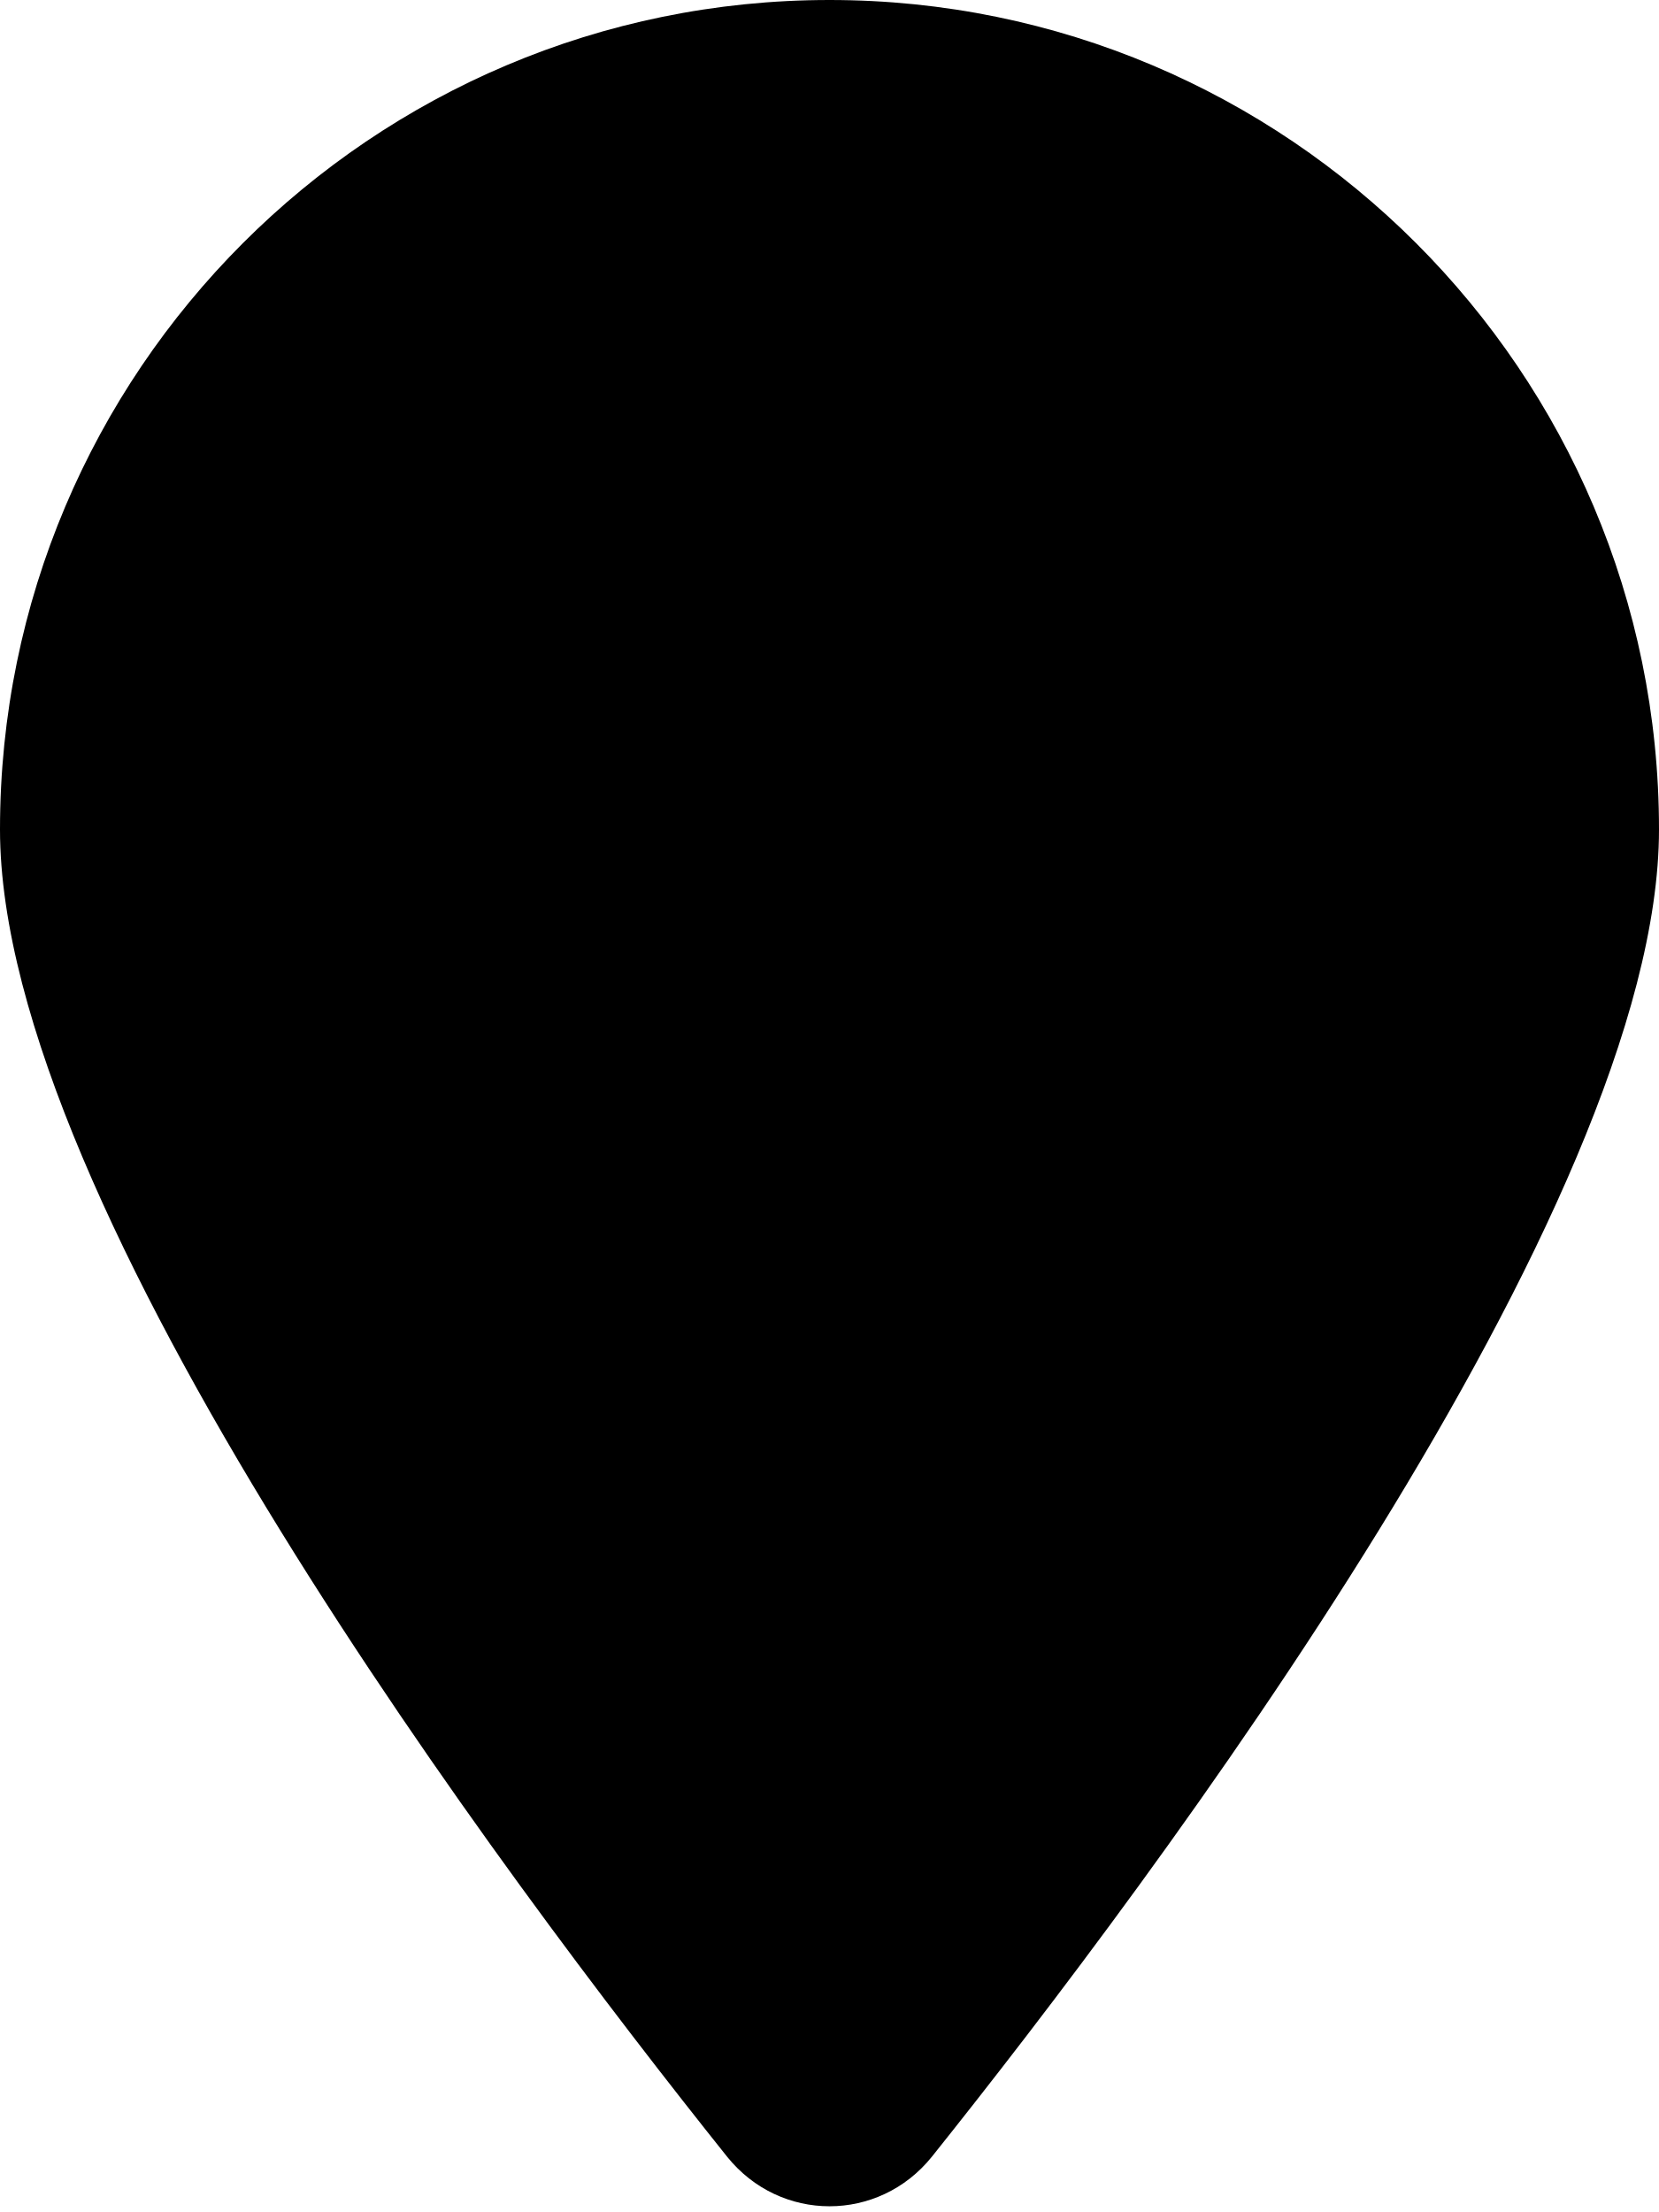
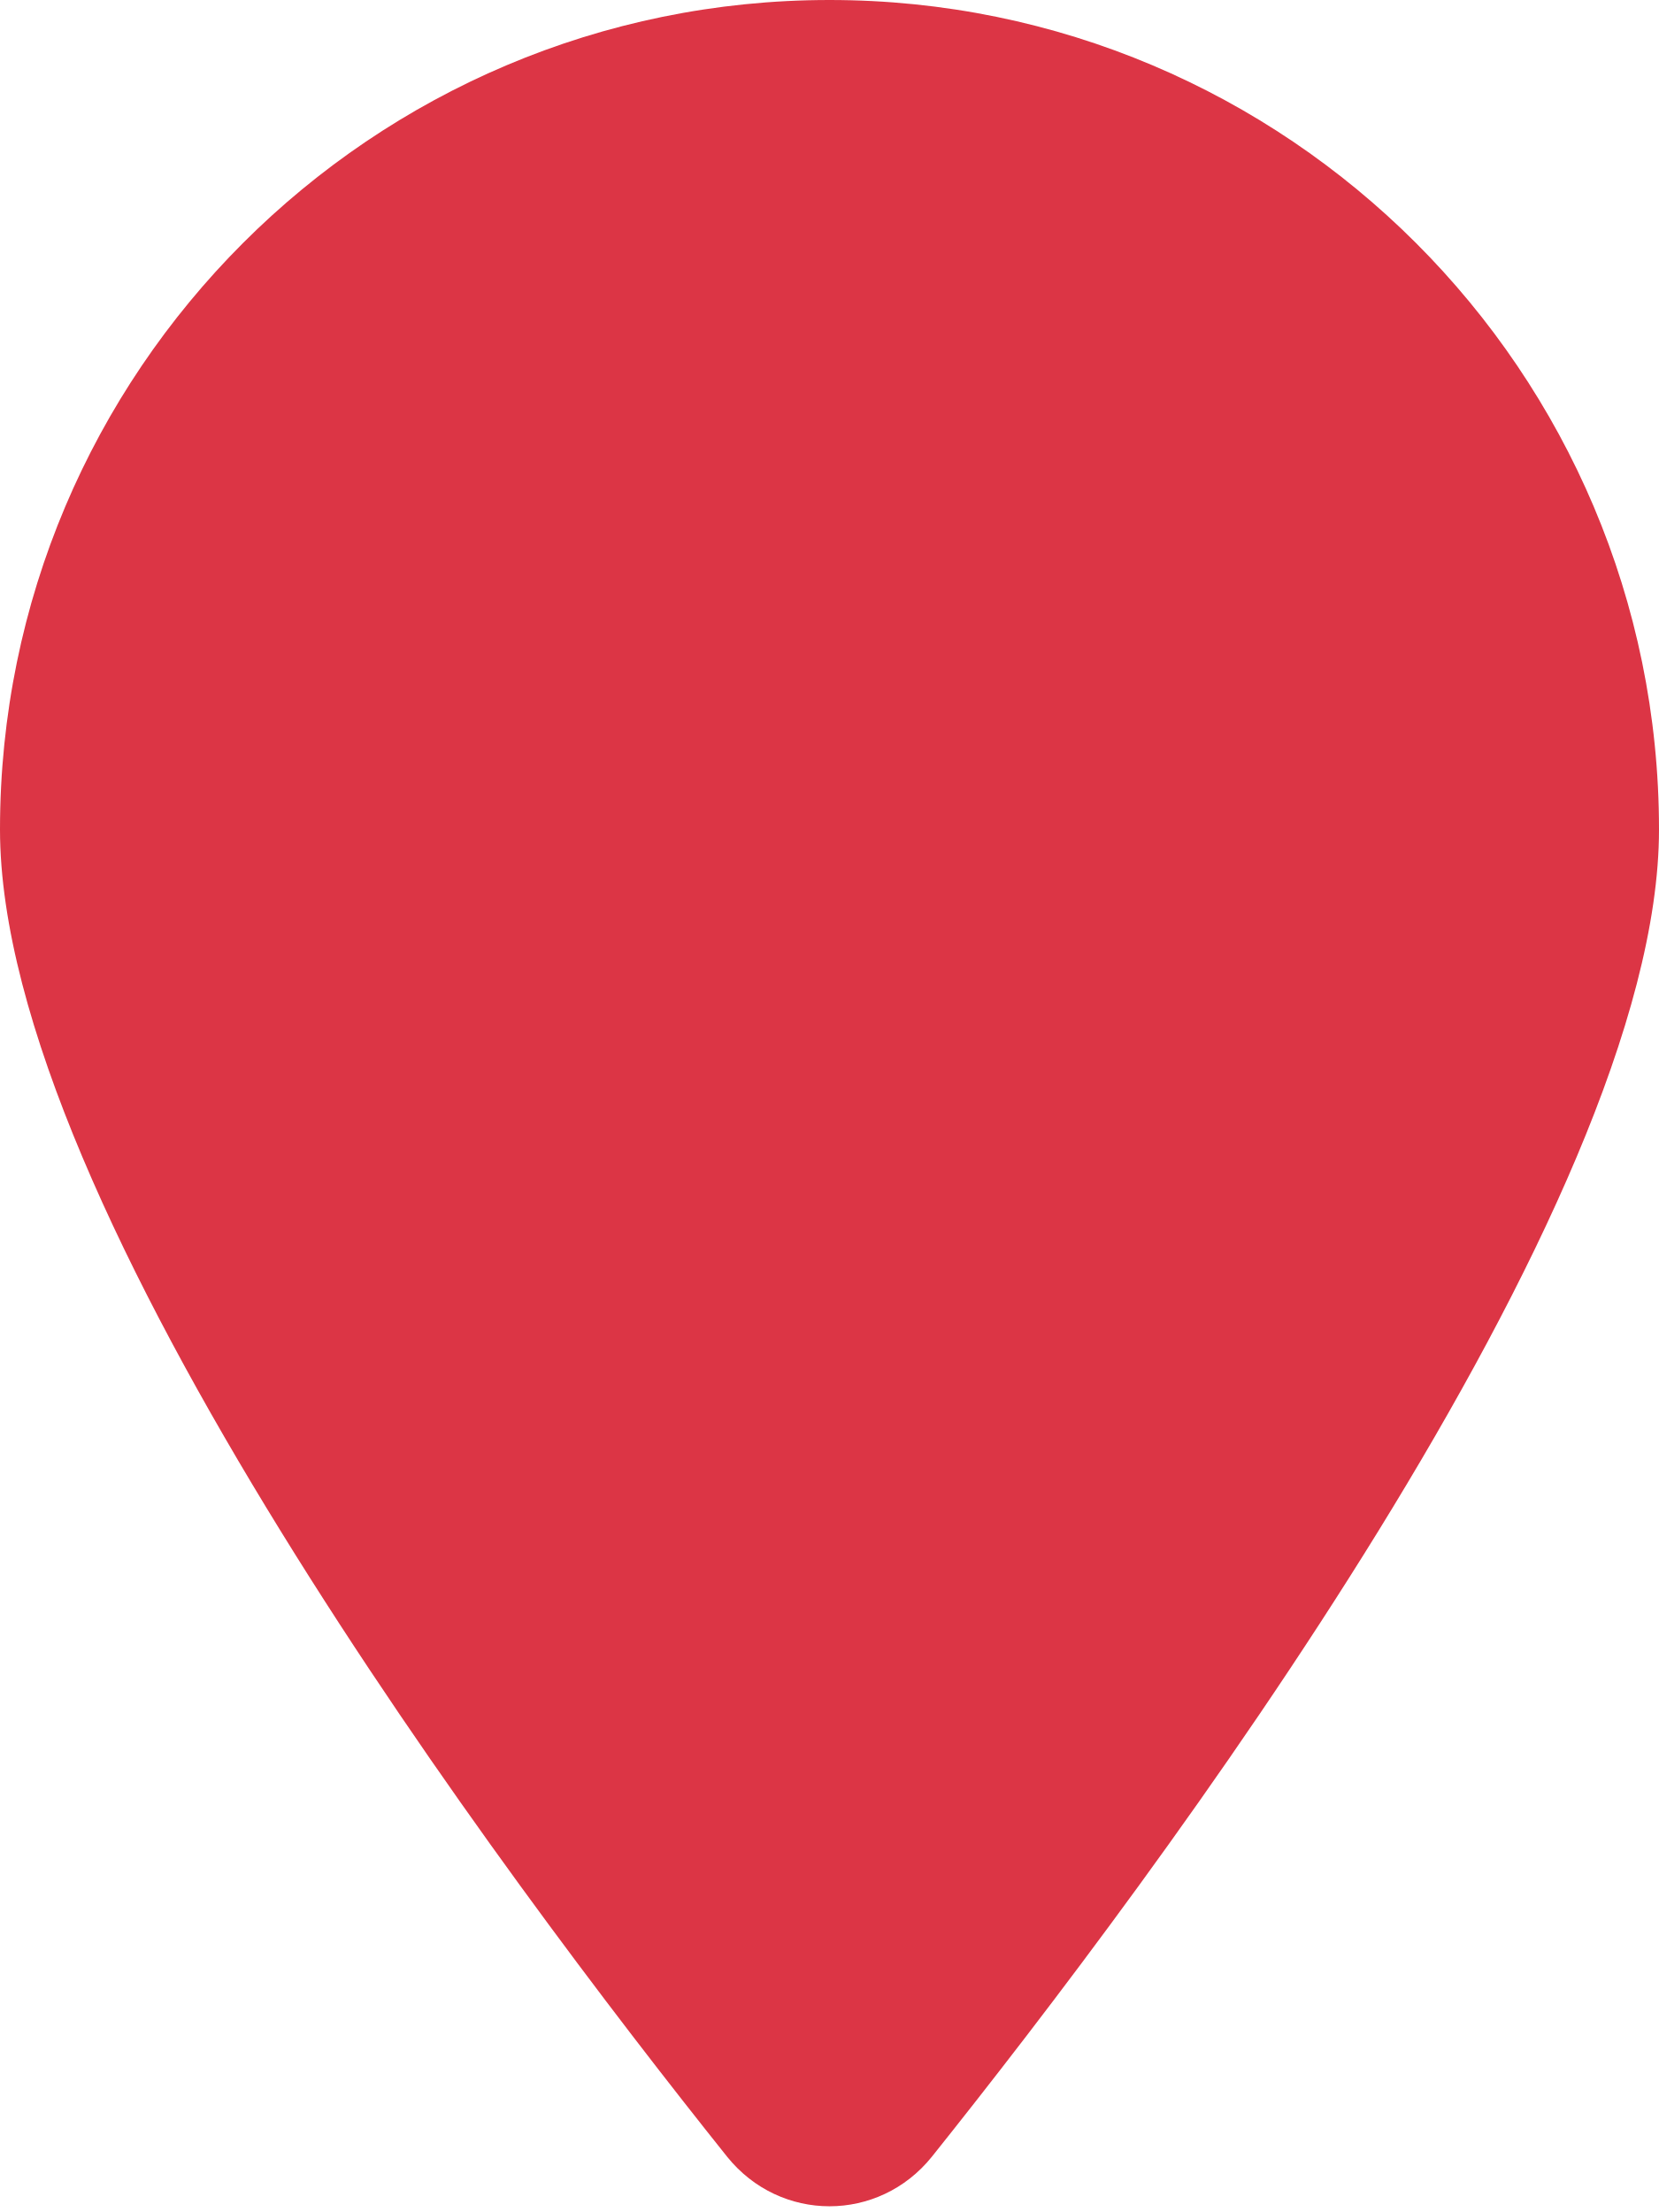
- <svg xmlns="http://www.w3.org/2000/svg" viewBox="0 0 384 512">
-   <path d="M384 192c0 87.4-117 243-168.3 307.2c-12.3 15.3-35.1 15.3-47.4 0C117 435 0 279.4 0 192C0 86 86 0 192 0S384 86 384 192z" />
+ <svg xmlns="http://www.w3.org/2000/svg" viewBox="0 0 384 512" version="1.1" id="svg4">
+   <defs id="defs8" />
+   <path d="M384 192c0 87.4-117 243-168.3 307.2c-12.3 15.3-35.1 15.3-47.4 0C117 435 0 279.4 0 192C0 86 86 0 192 0S384 86 384 192z" id="path2" style="fill:#dc3545" />
</svg>
